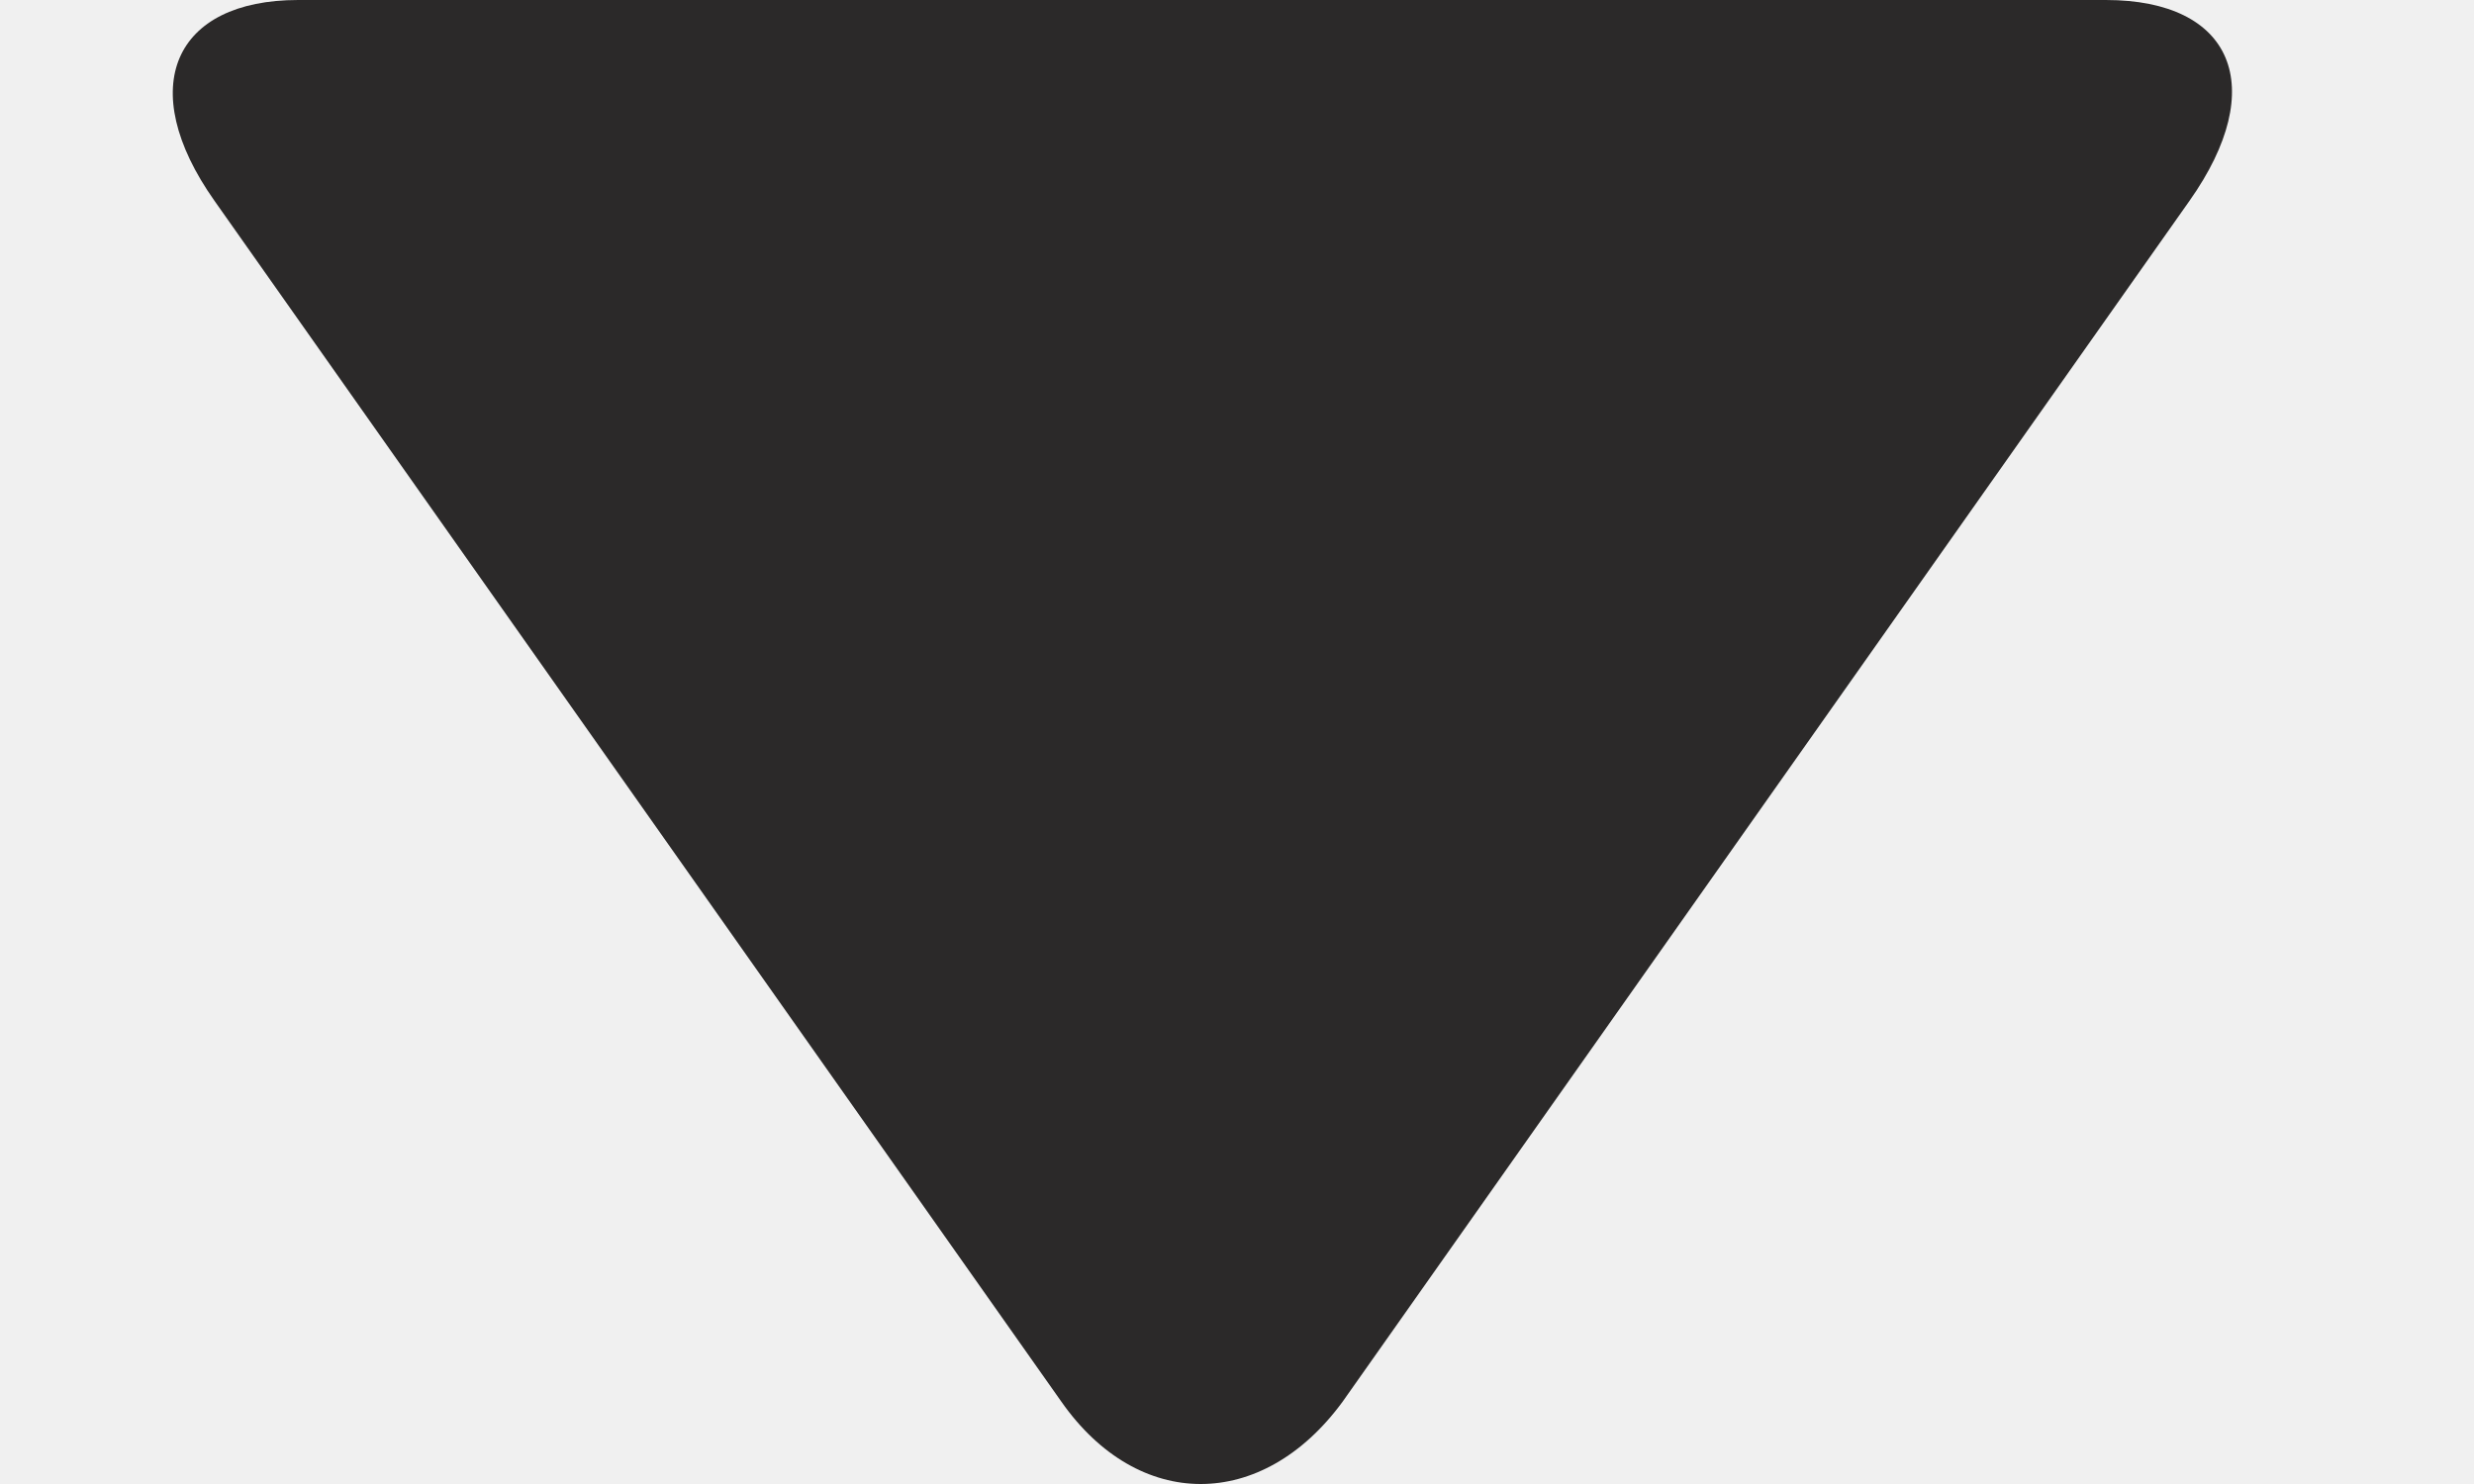
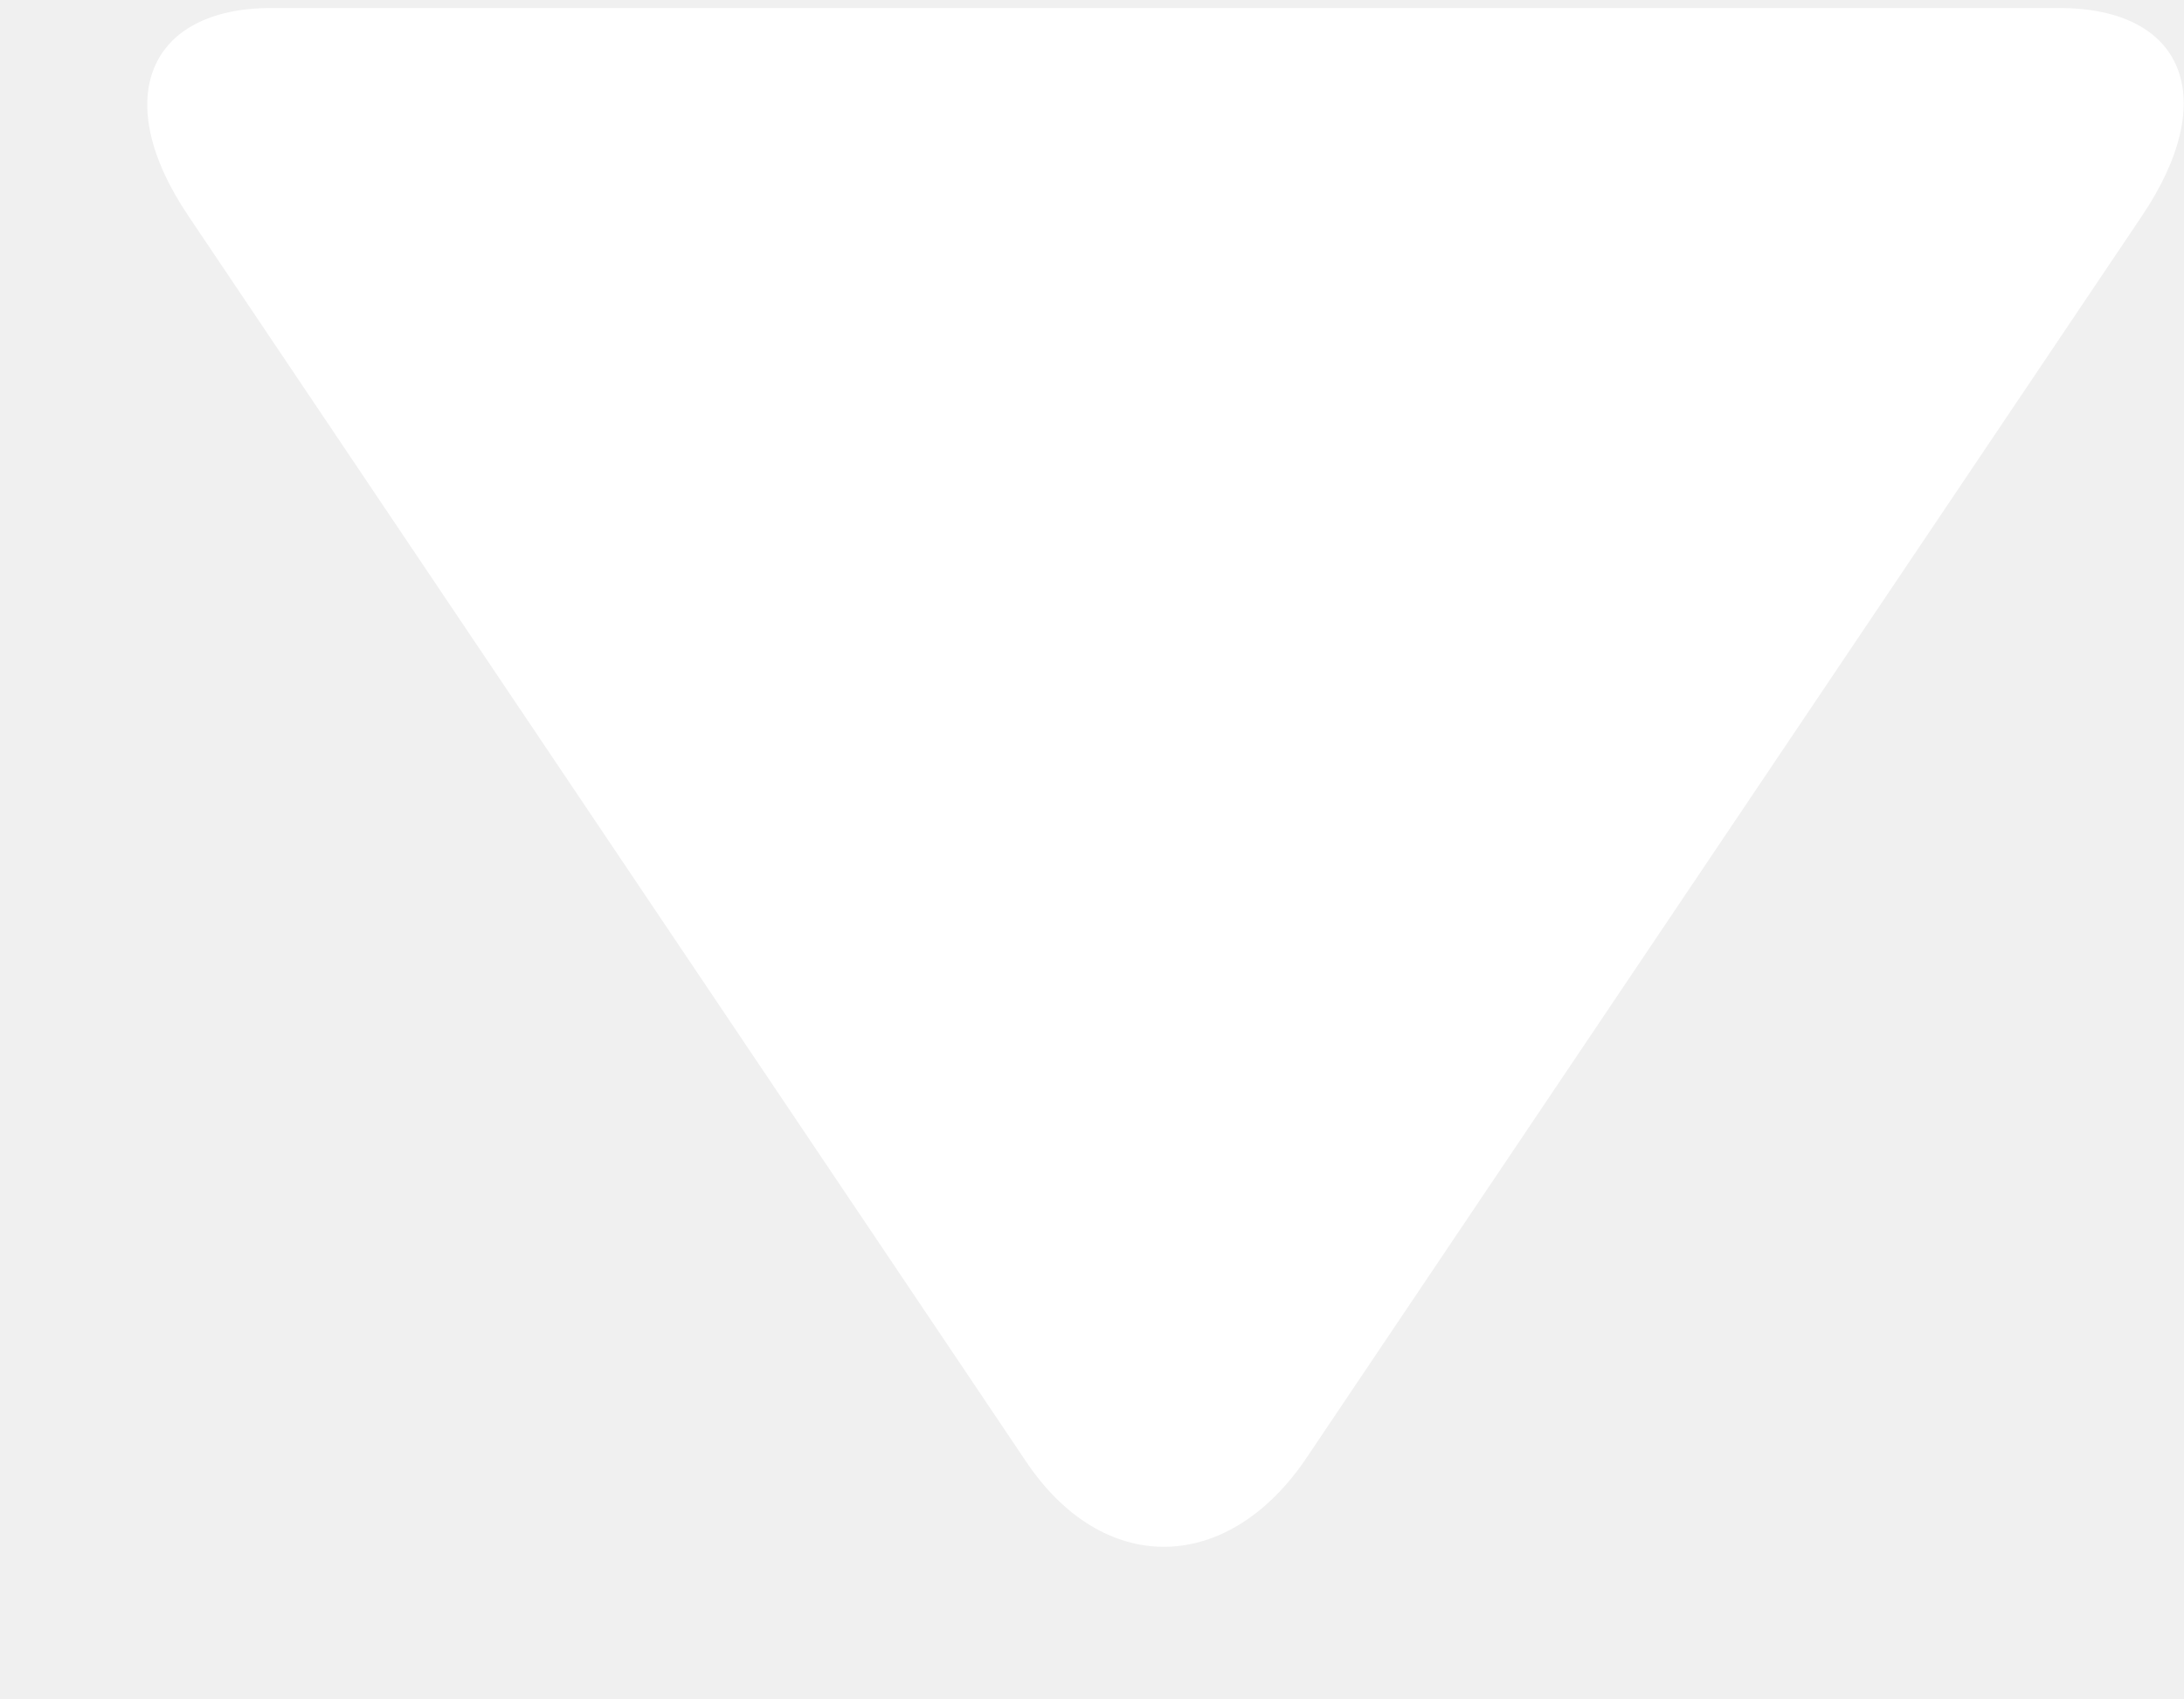
- <svg xmlns="http://www.w3.org/2000/svg" width="10" height="6" viewBox="0 0 10 6" fill="none">
-   <path d="M8.85 0.812L5.427 5.667C5.102 6.111 4.601 6.111 4.29 5.667L0.867 0.812C0.542 0.352 0.704 0 1.205 0H8.512C9.026 0 9.175 0.352 8.85 0.812Z" fill="#2B2929" />
+ <svg xmlns="http://www.w3.org/2000/svg" width="9" height="7" viewBox="0 0 9 7" fill="none">
+   <path d="M8.826 0.891L5.374 6.023C5.047 6.492 4.542 6.492 4.228 6.023L0.777 0.891C0.449 0.406 0.613 0.033 1.118 0.033H8.485C9.003 0.033 9.153 0.406 8.826 0.891Z" fill="white" />
</svg>
